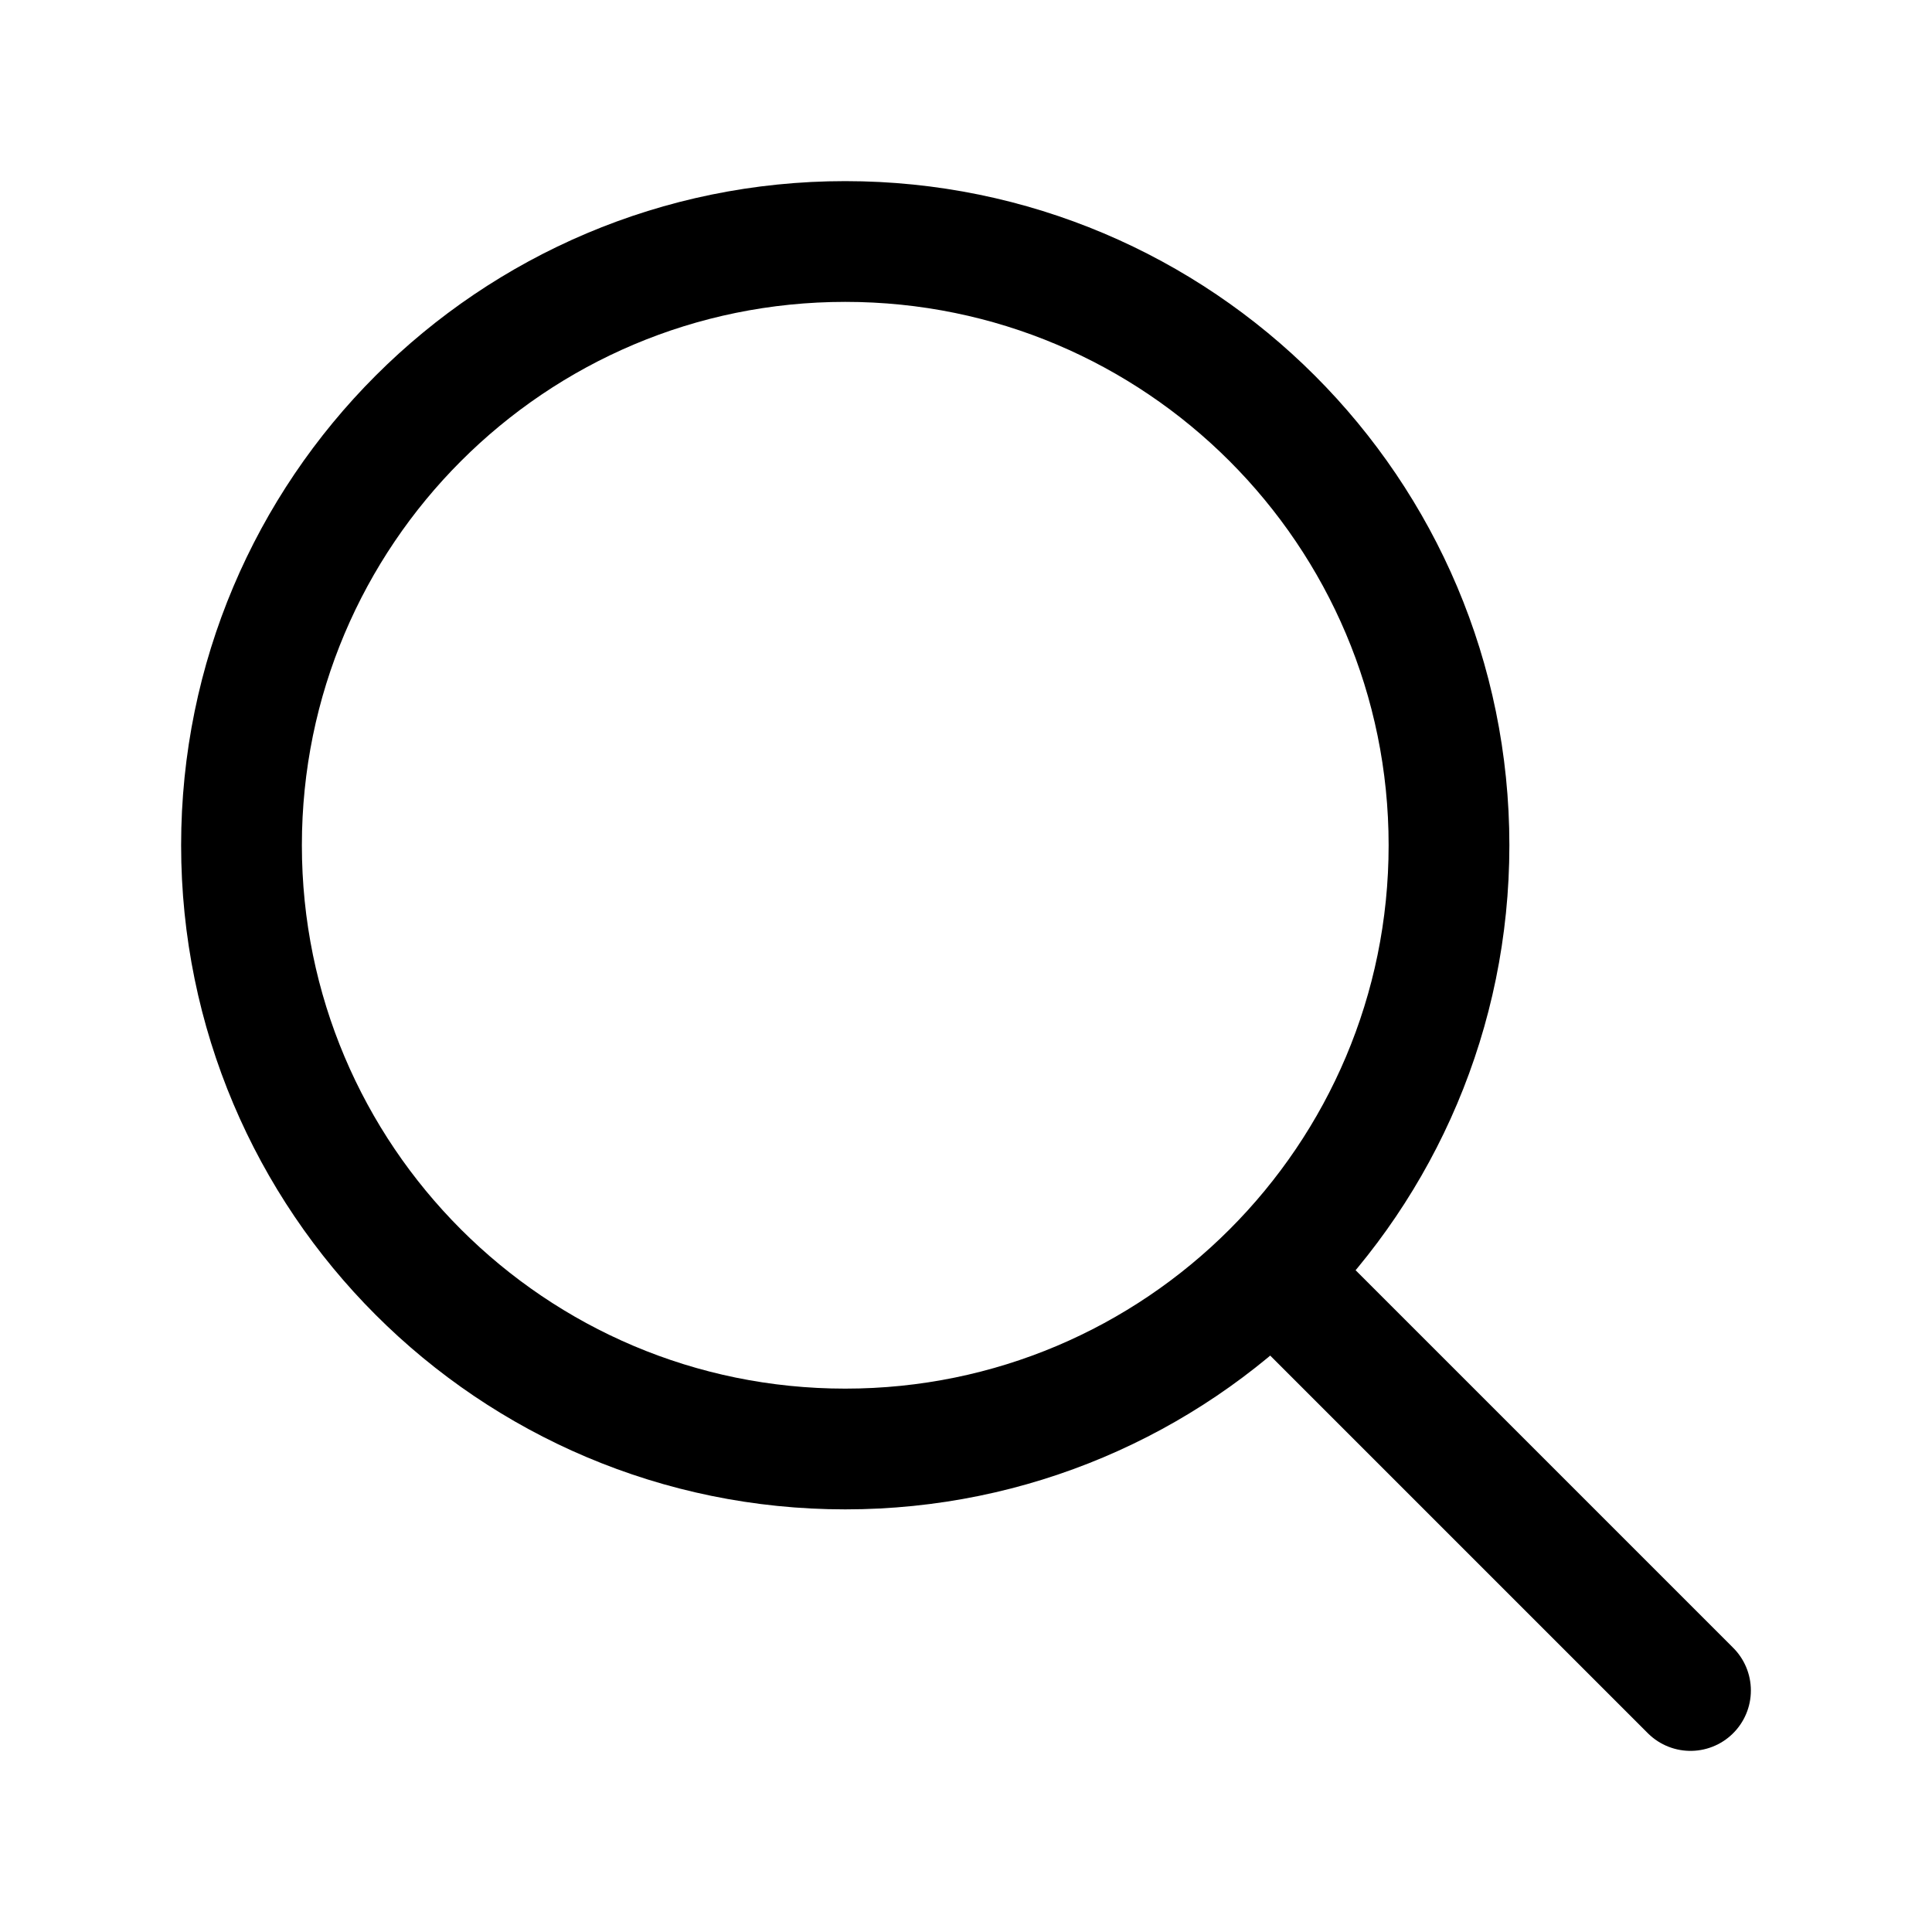
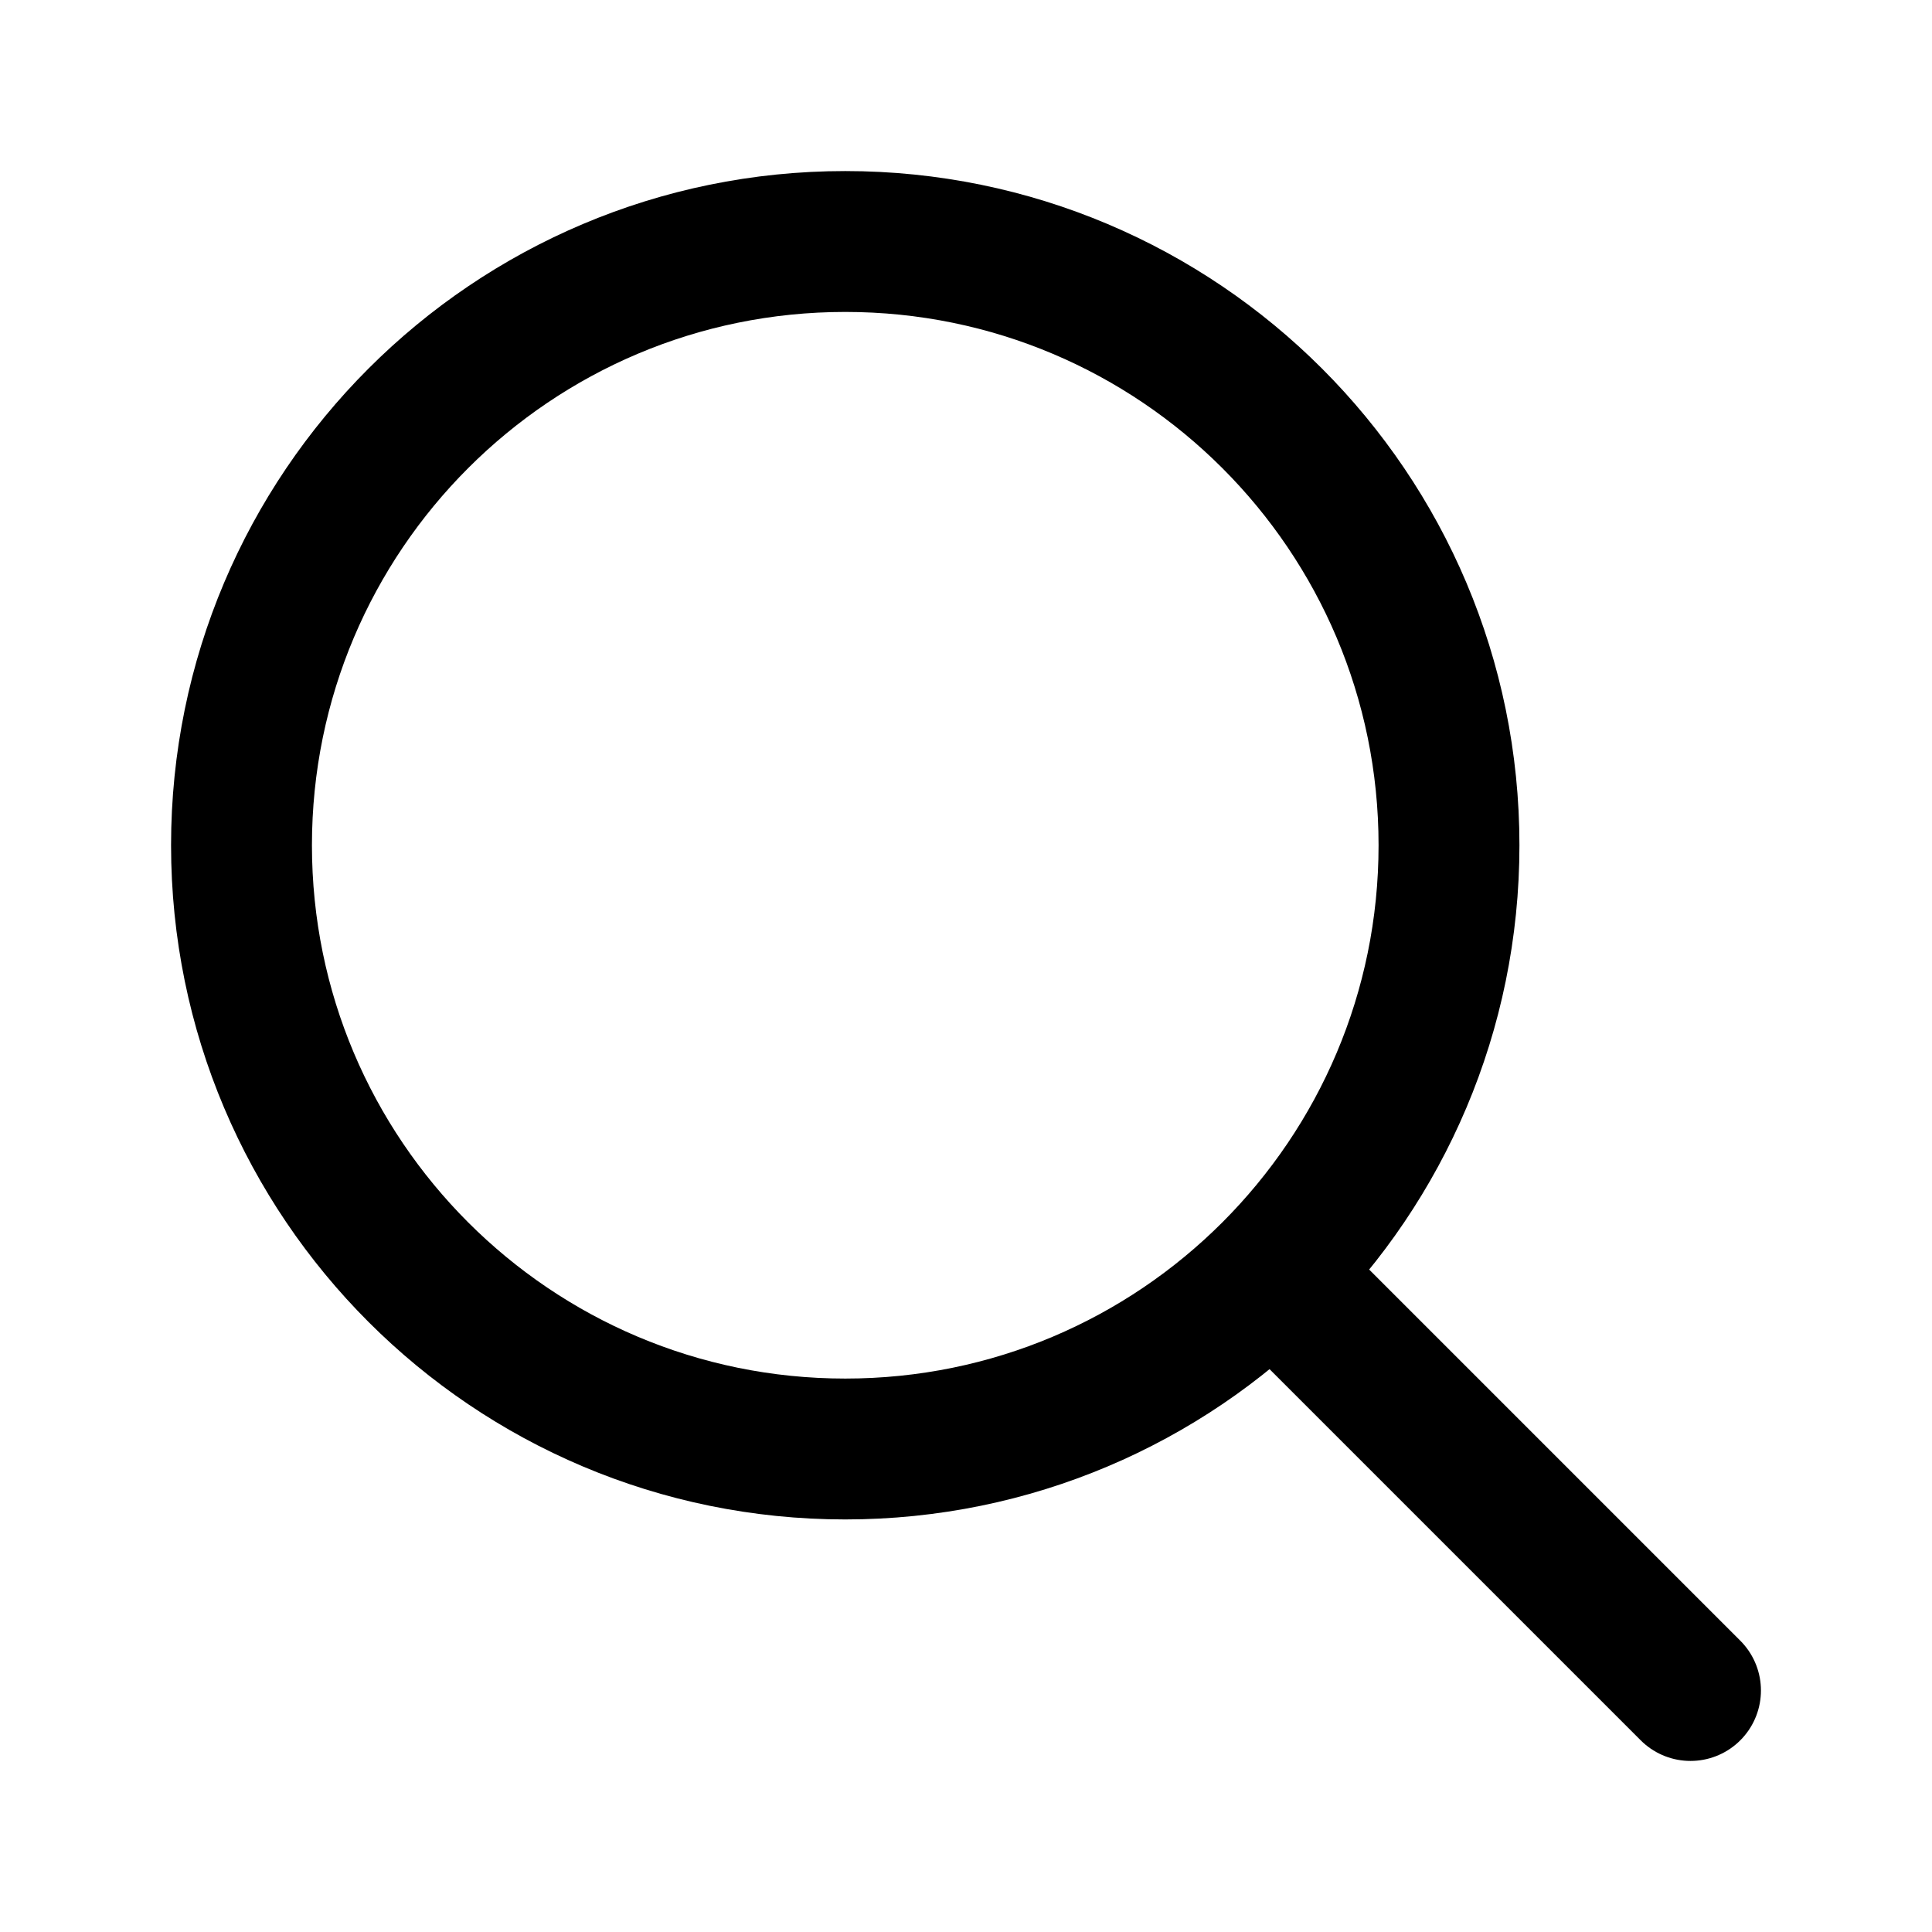
- <svg xmlns="http://www.w3.org/2000/svg" viewBox="0 0 24 24" fill="none" stroke="currentColor" stroke-width="1.5" stroke-linecap="round" stroke-linejoin="round">
+ <svg xmlns="http://www.w3.org/2000/svg" viewBox="0 0 24 24" fill="none" stroke="currentColor" stroke-width="1.75" stroke-linecap="round" stroke-linejoin="round">
  <circle cx="10.5" cy="10.5" r="7.5" />
  <path d="m16 16 5 5" />
</svg>
